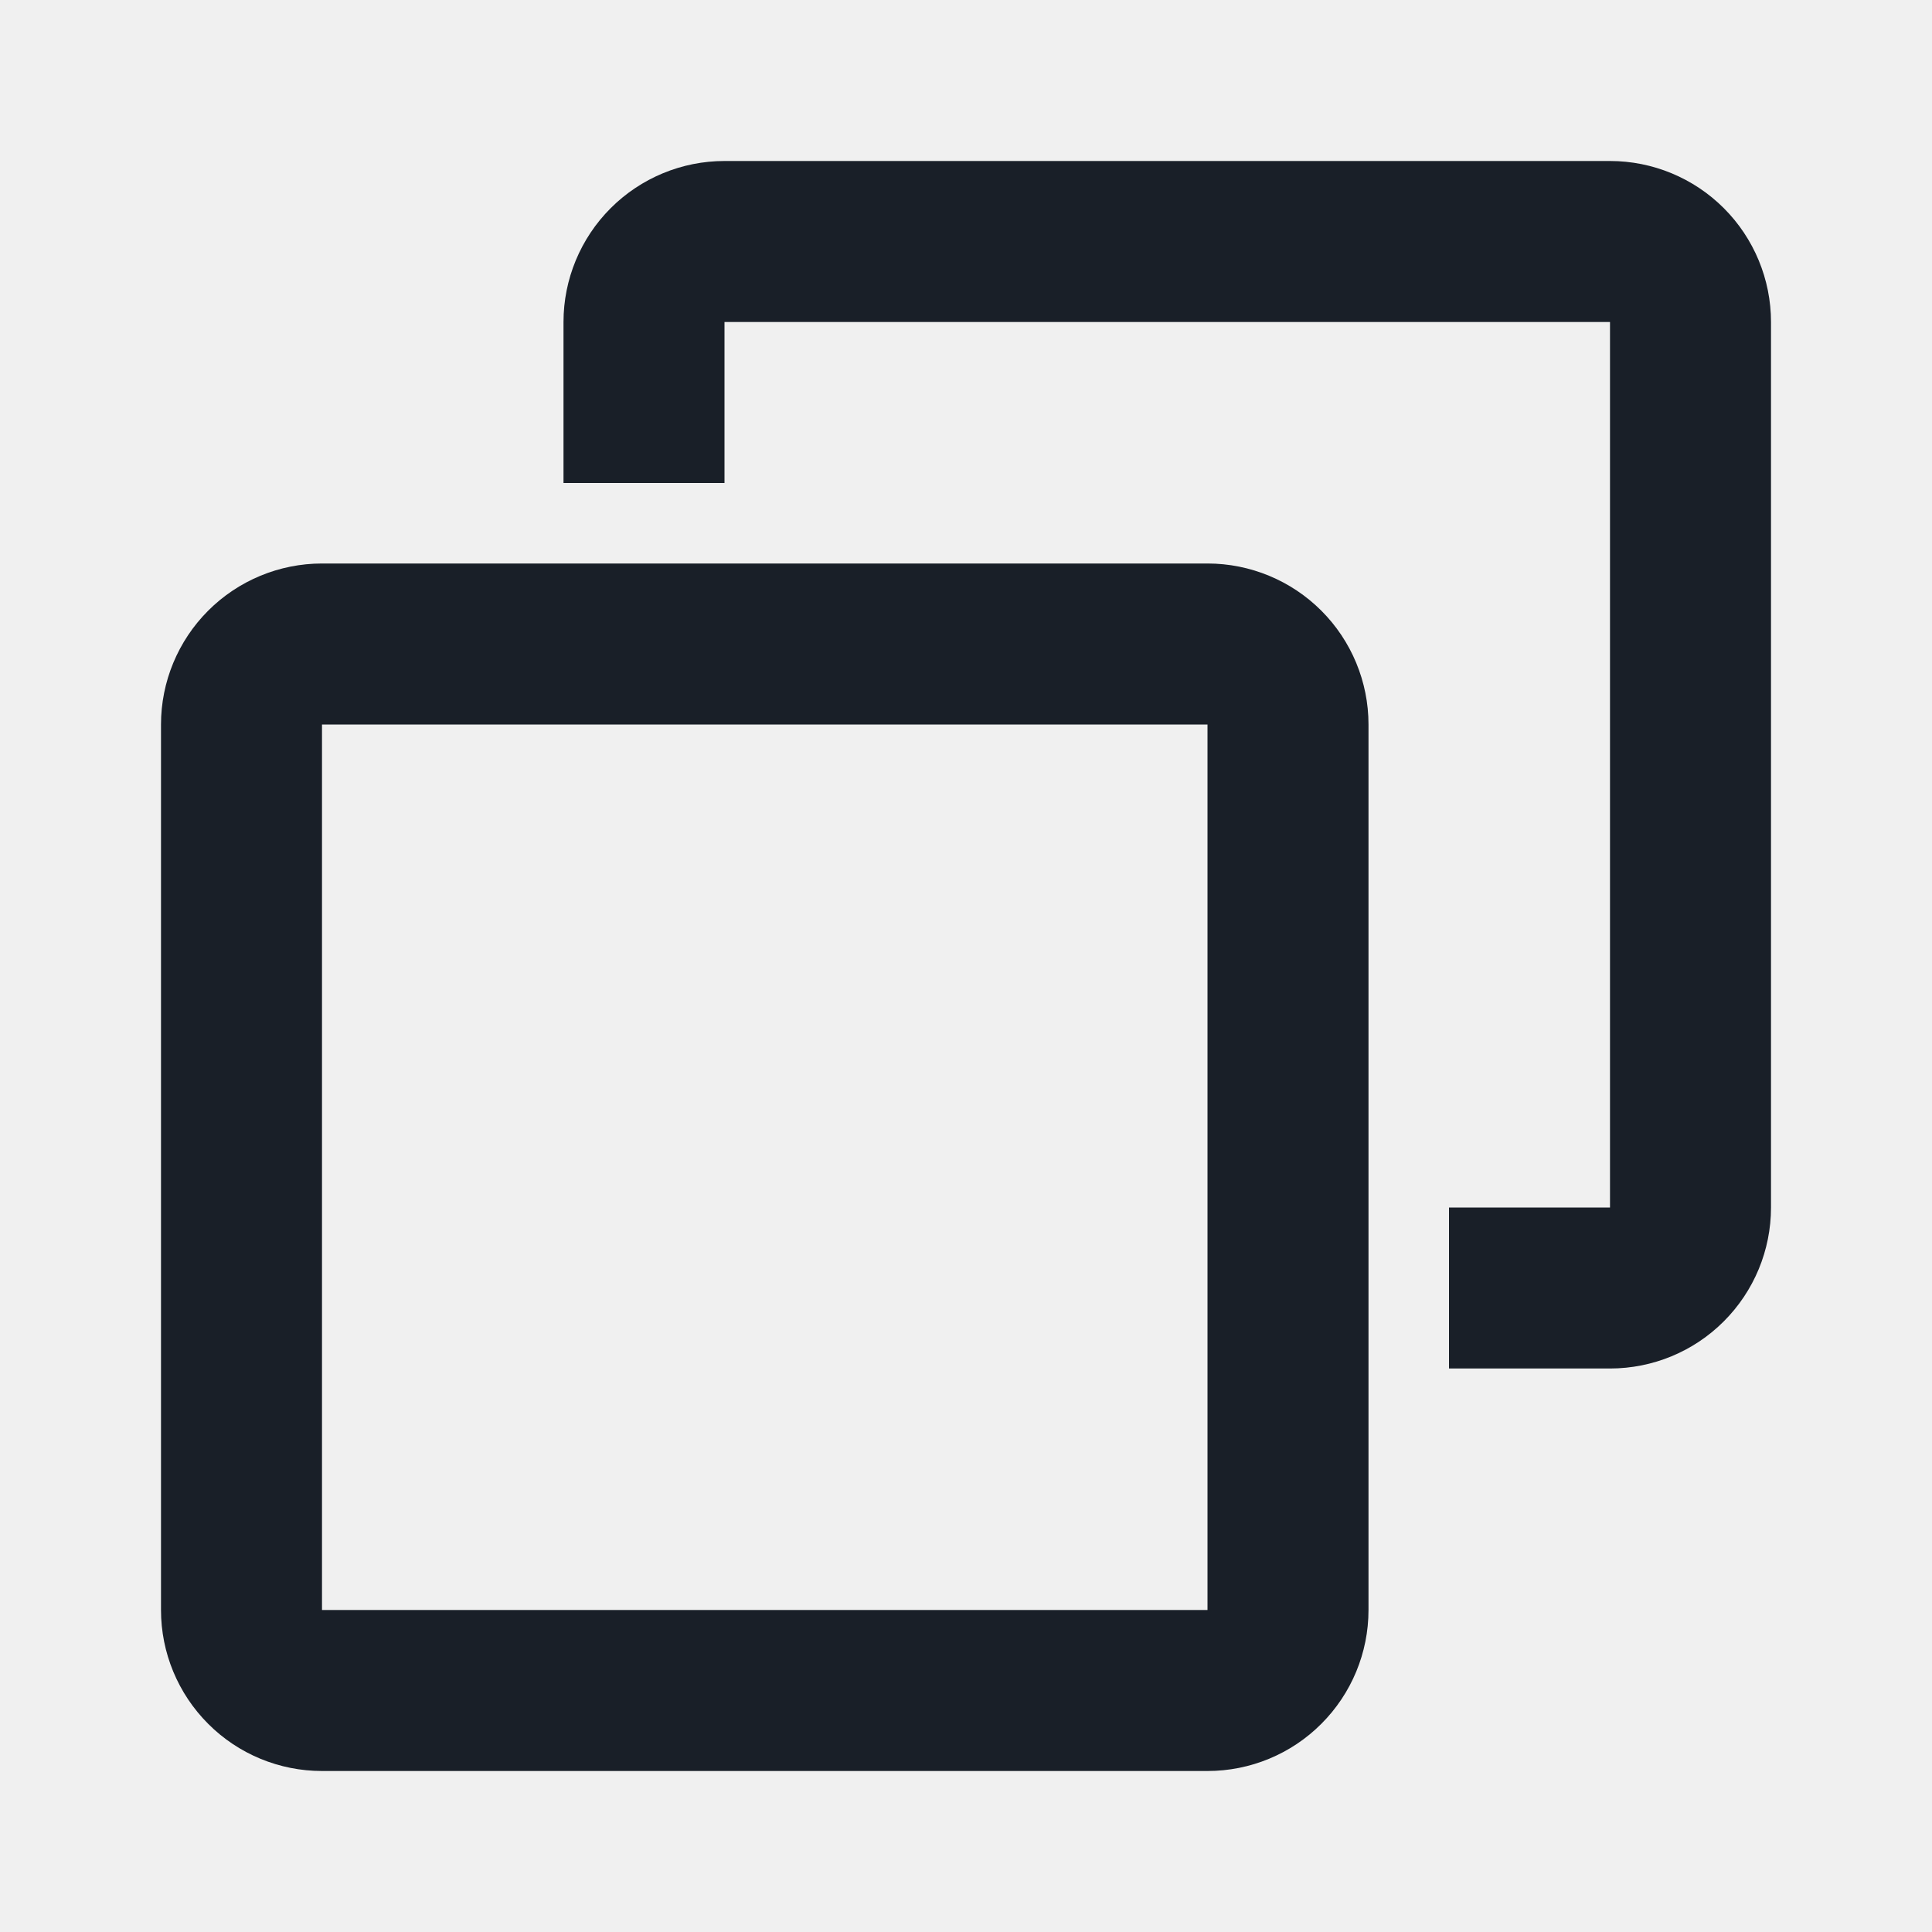
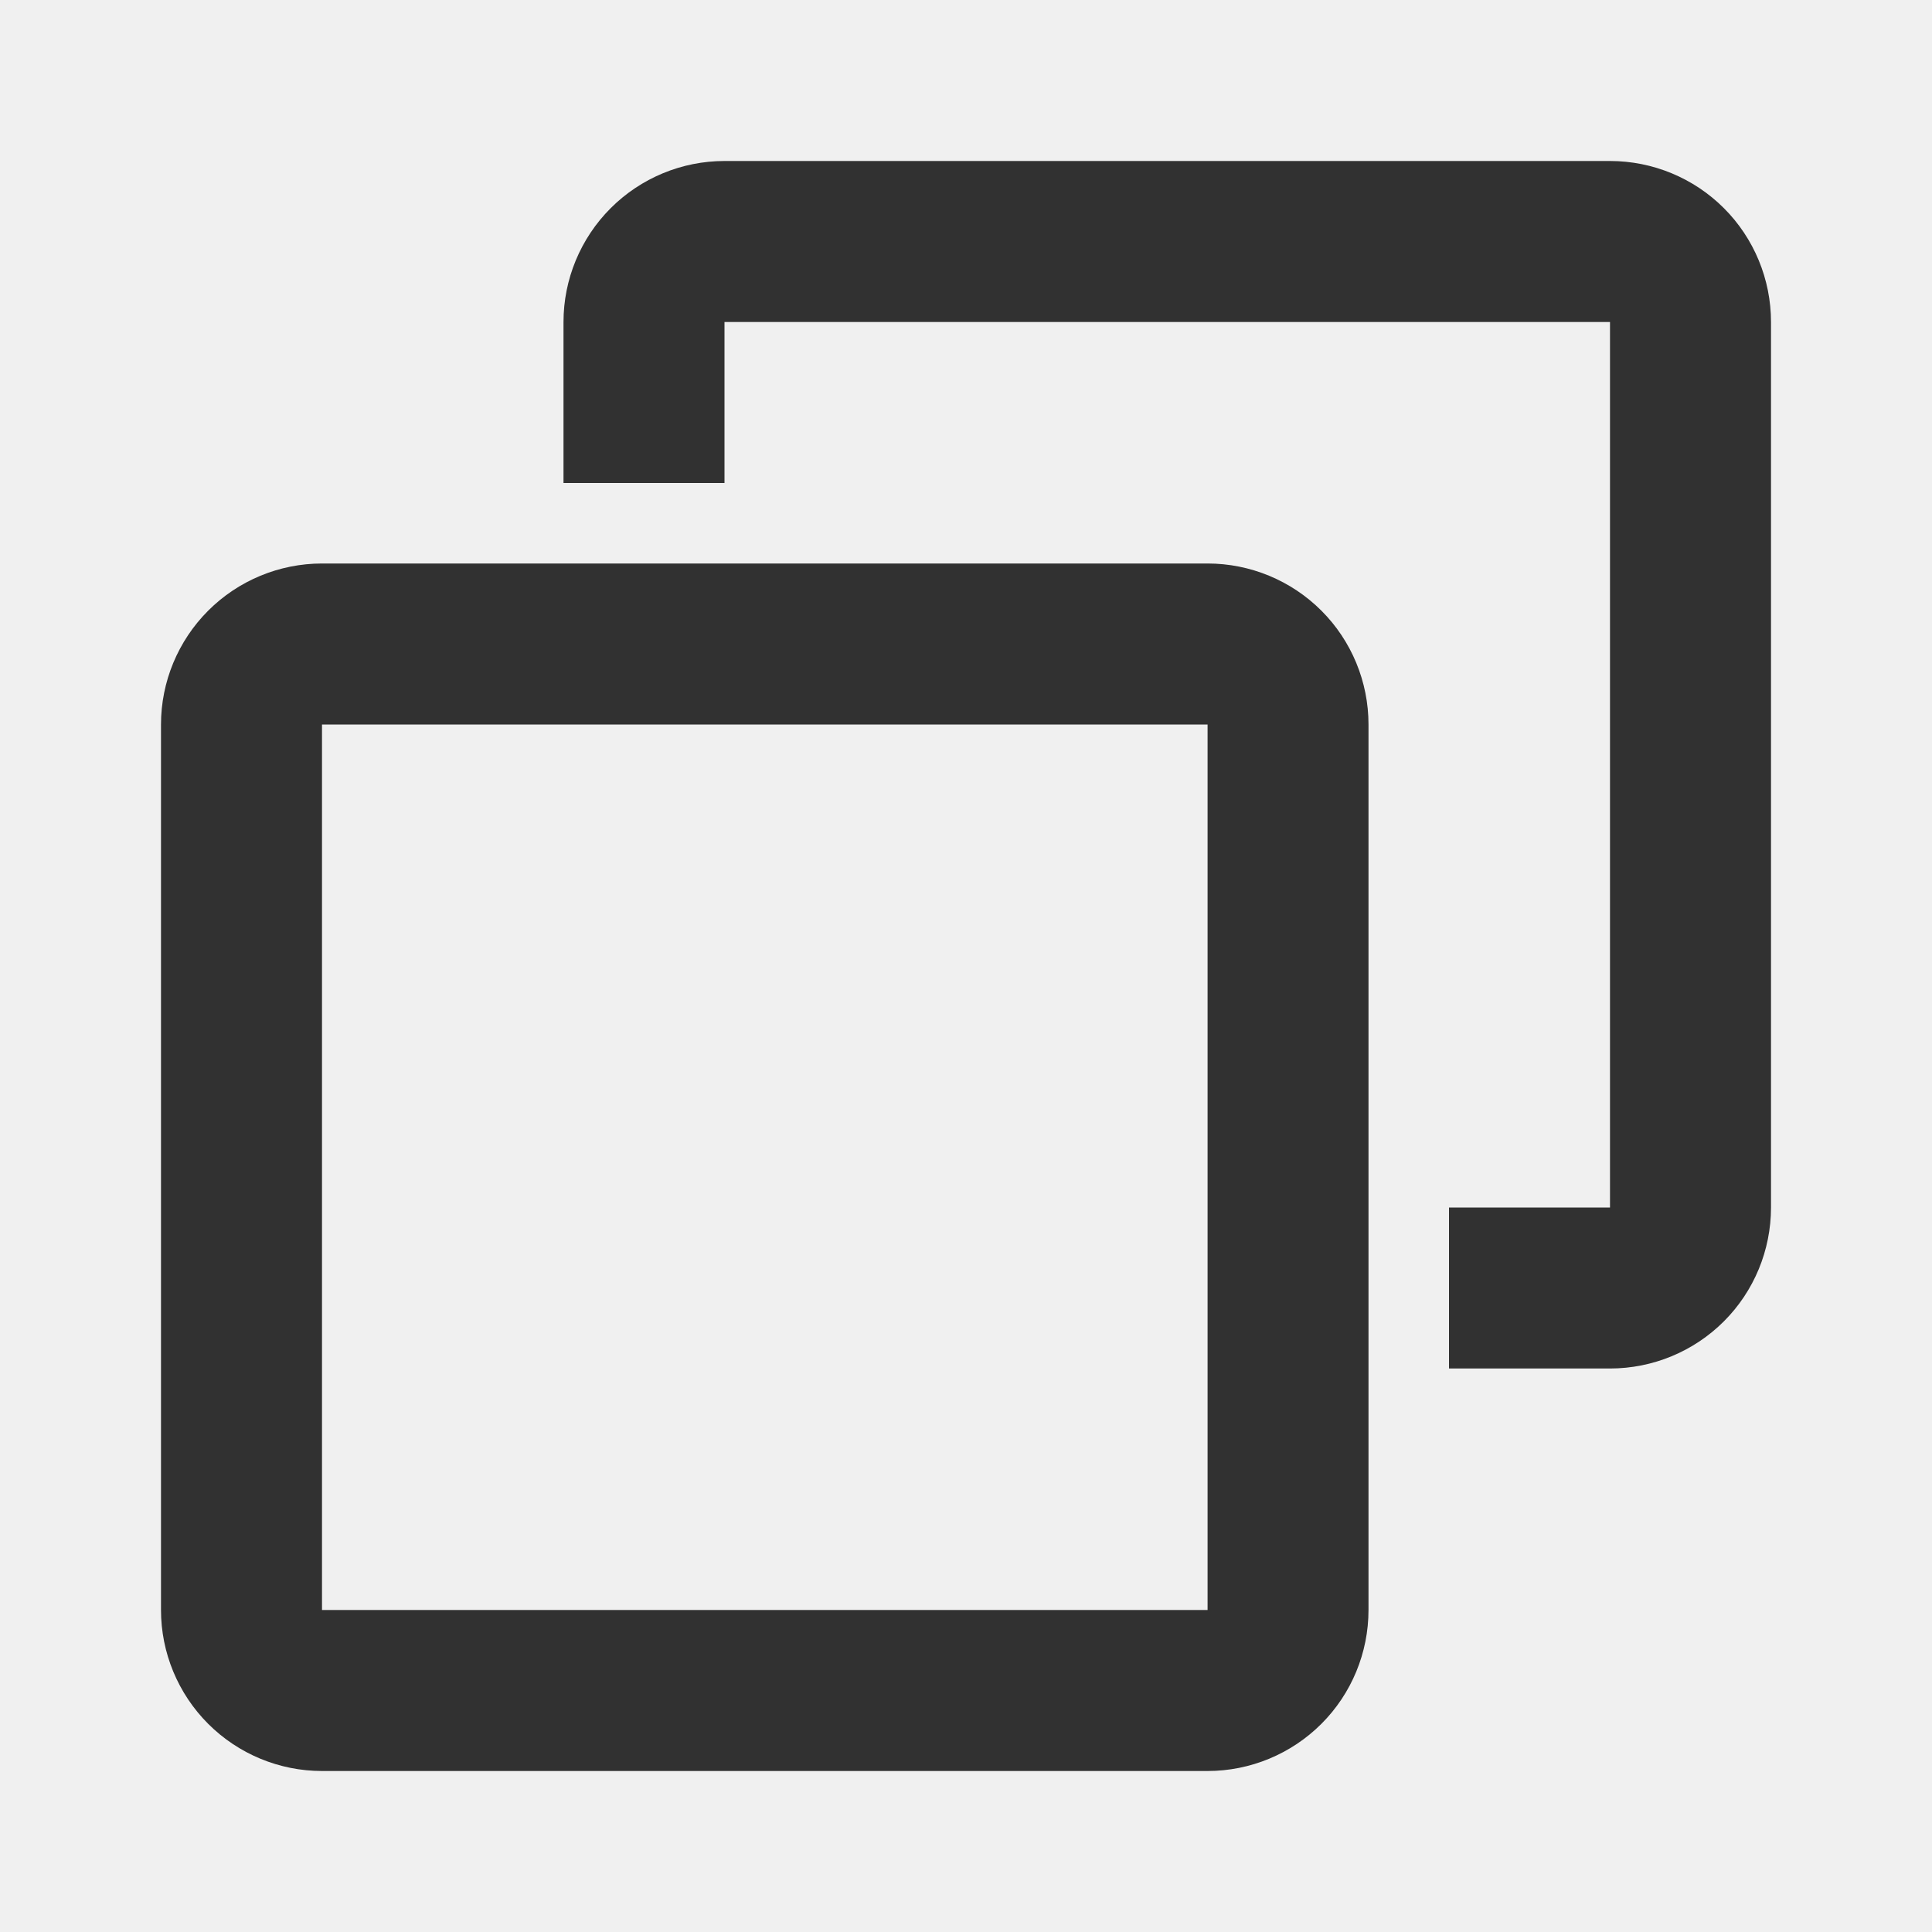
<svg xmlns="http://www.w3.org/2000/svg" width="24" height="24" viewBox="0 0 24 24" fill="none">
-   <g clip-path="url(#clip0_14010_98801)">
-     <path fill-rule="evenodd" clip-rule="evenodd" d="M9 2C8.47 2 7.961 2.211 7.586 2.586C7.211 2.961 7 3.47 7 4V6H9V4H20V15H18V17H20C20.53 17 21.039 16.79 21.414 16.414C21.789 16.039 22 15.531 22 15V4C22 3.47 21.789 2.961 21.414 2.586C21.039 2.211 20.53 2 20 2H9ZM4 7C3.47 7 2.961 7.211 2.586 7.586C2.211 7.961 2 8.47 2 9V20C2 20.531 2.211 21.039 2.586 21.414C2.961 21.79 3.47 22 4 22H15C15.53 22 16.039 21.79 16.414 21.414C16.789 21.039 17 20.531 17 20V9C17 8.47 16.789 7.961 16.414 7.586C16.039 7.211 15.53 7 15 7H4ZM4 9H15V20H4V9Z" fill="#191F28" />
-   </g>
-   <defs>
-     <clipPath id="clip0_14010_98801">
-       <rect width="24" height="24" fill="white" />
-     </clipPath>
-   </defs>
+   <path fill-rule="evenodd" clip-rule="evenodd" d="M9 2C8.47 2 7.961 2.211 7.586 2.586C7.211 2.961 7 3.47 7 4V6H9V4H20V15H18V17H20C20.531 17 21.04 16.789 21.415 16.414C21.79 16.039 22 15.53 22 15V4C22 3.47 21.79 2.961 21.415 2.586C21.04 2.211 20.531 2 20 2H9ZM4 7C3.47 7 2.961 7.211 2.586 7.586C2.211 7.961 2 8.47 2 9V20C2 20.53 2.211 21.039 2.586 21.414C2.961 21.789 3.47 22 4 22H15.001C15.531 22 16.04 21.789 16.415 21.414C16.79 21.039 17 20.53 17 20V9C17 8.47 16.79 7.961 16.415 7.586C16.04 7.211 15.531 7 15.001 7H4ZM4 9H15.001V20H4V9Z" fill="#313131" />
</svg>
